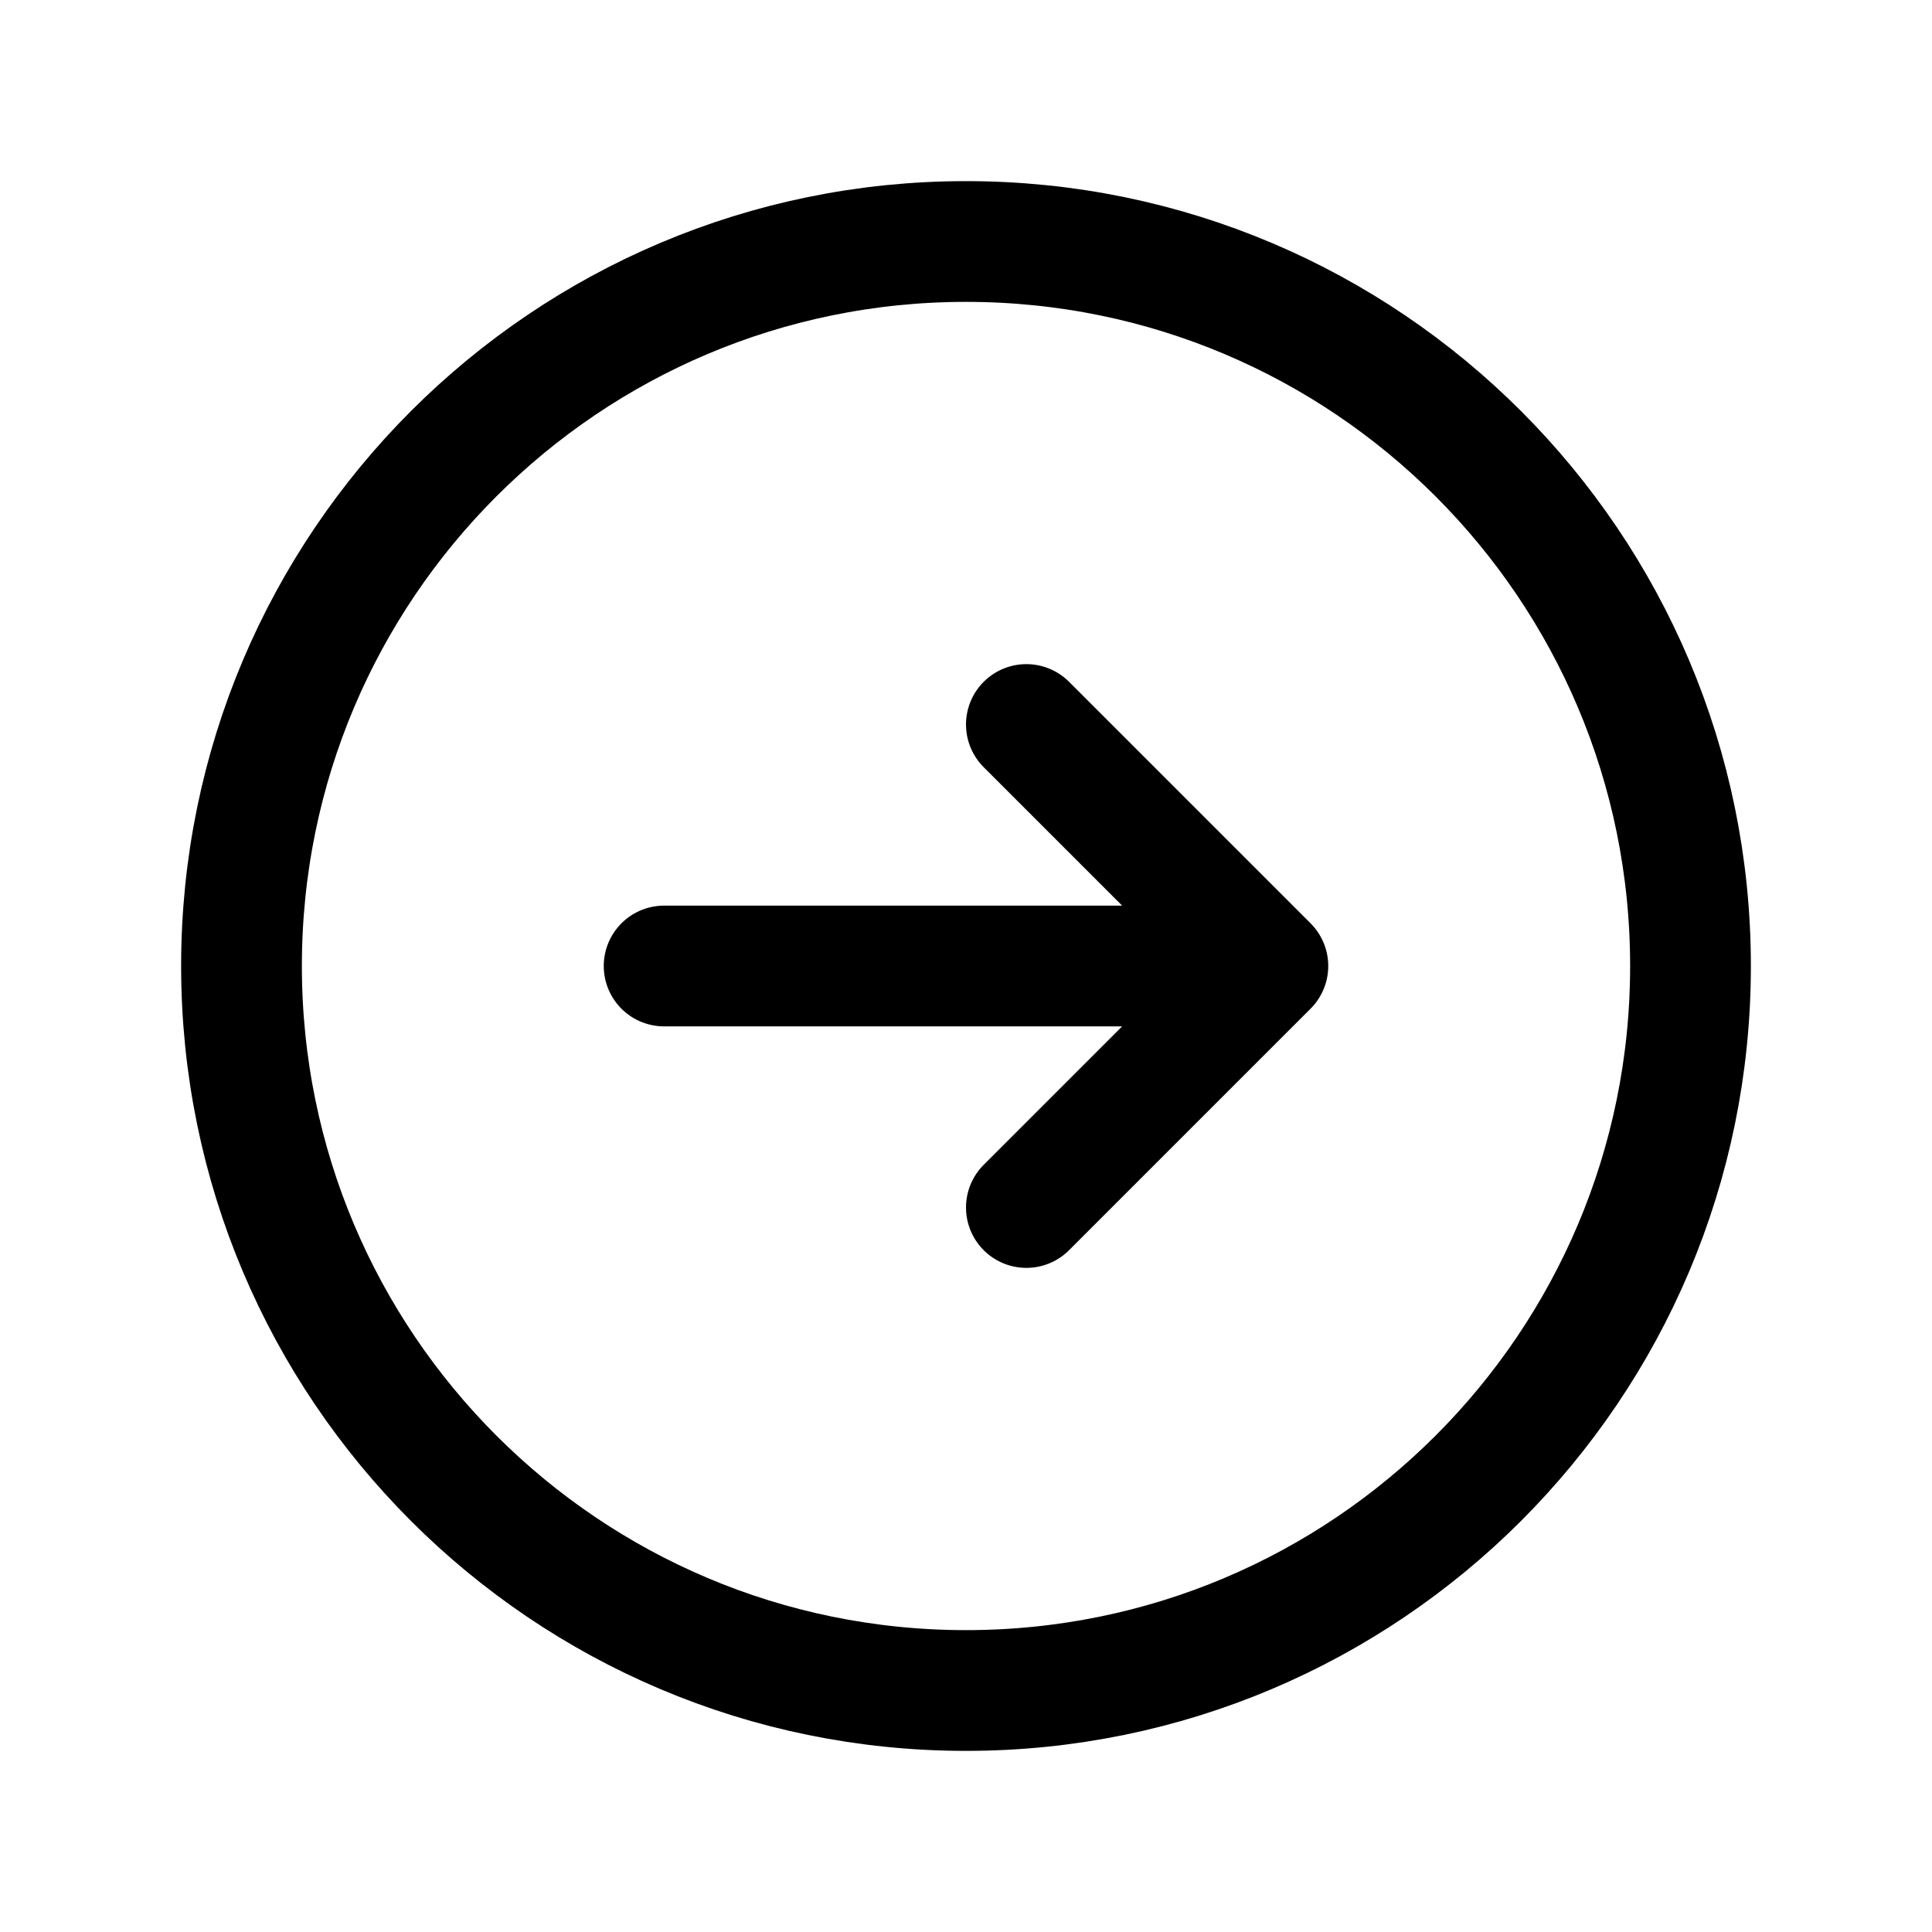
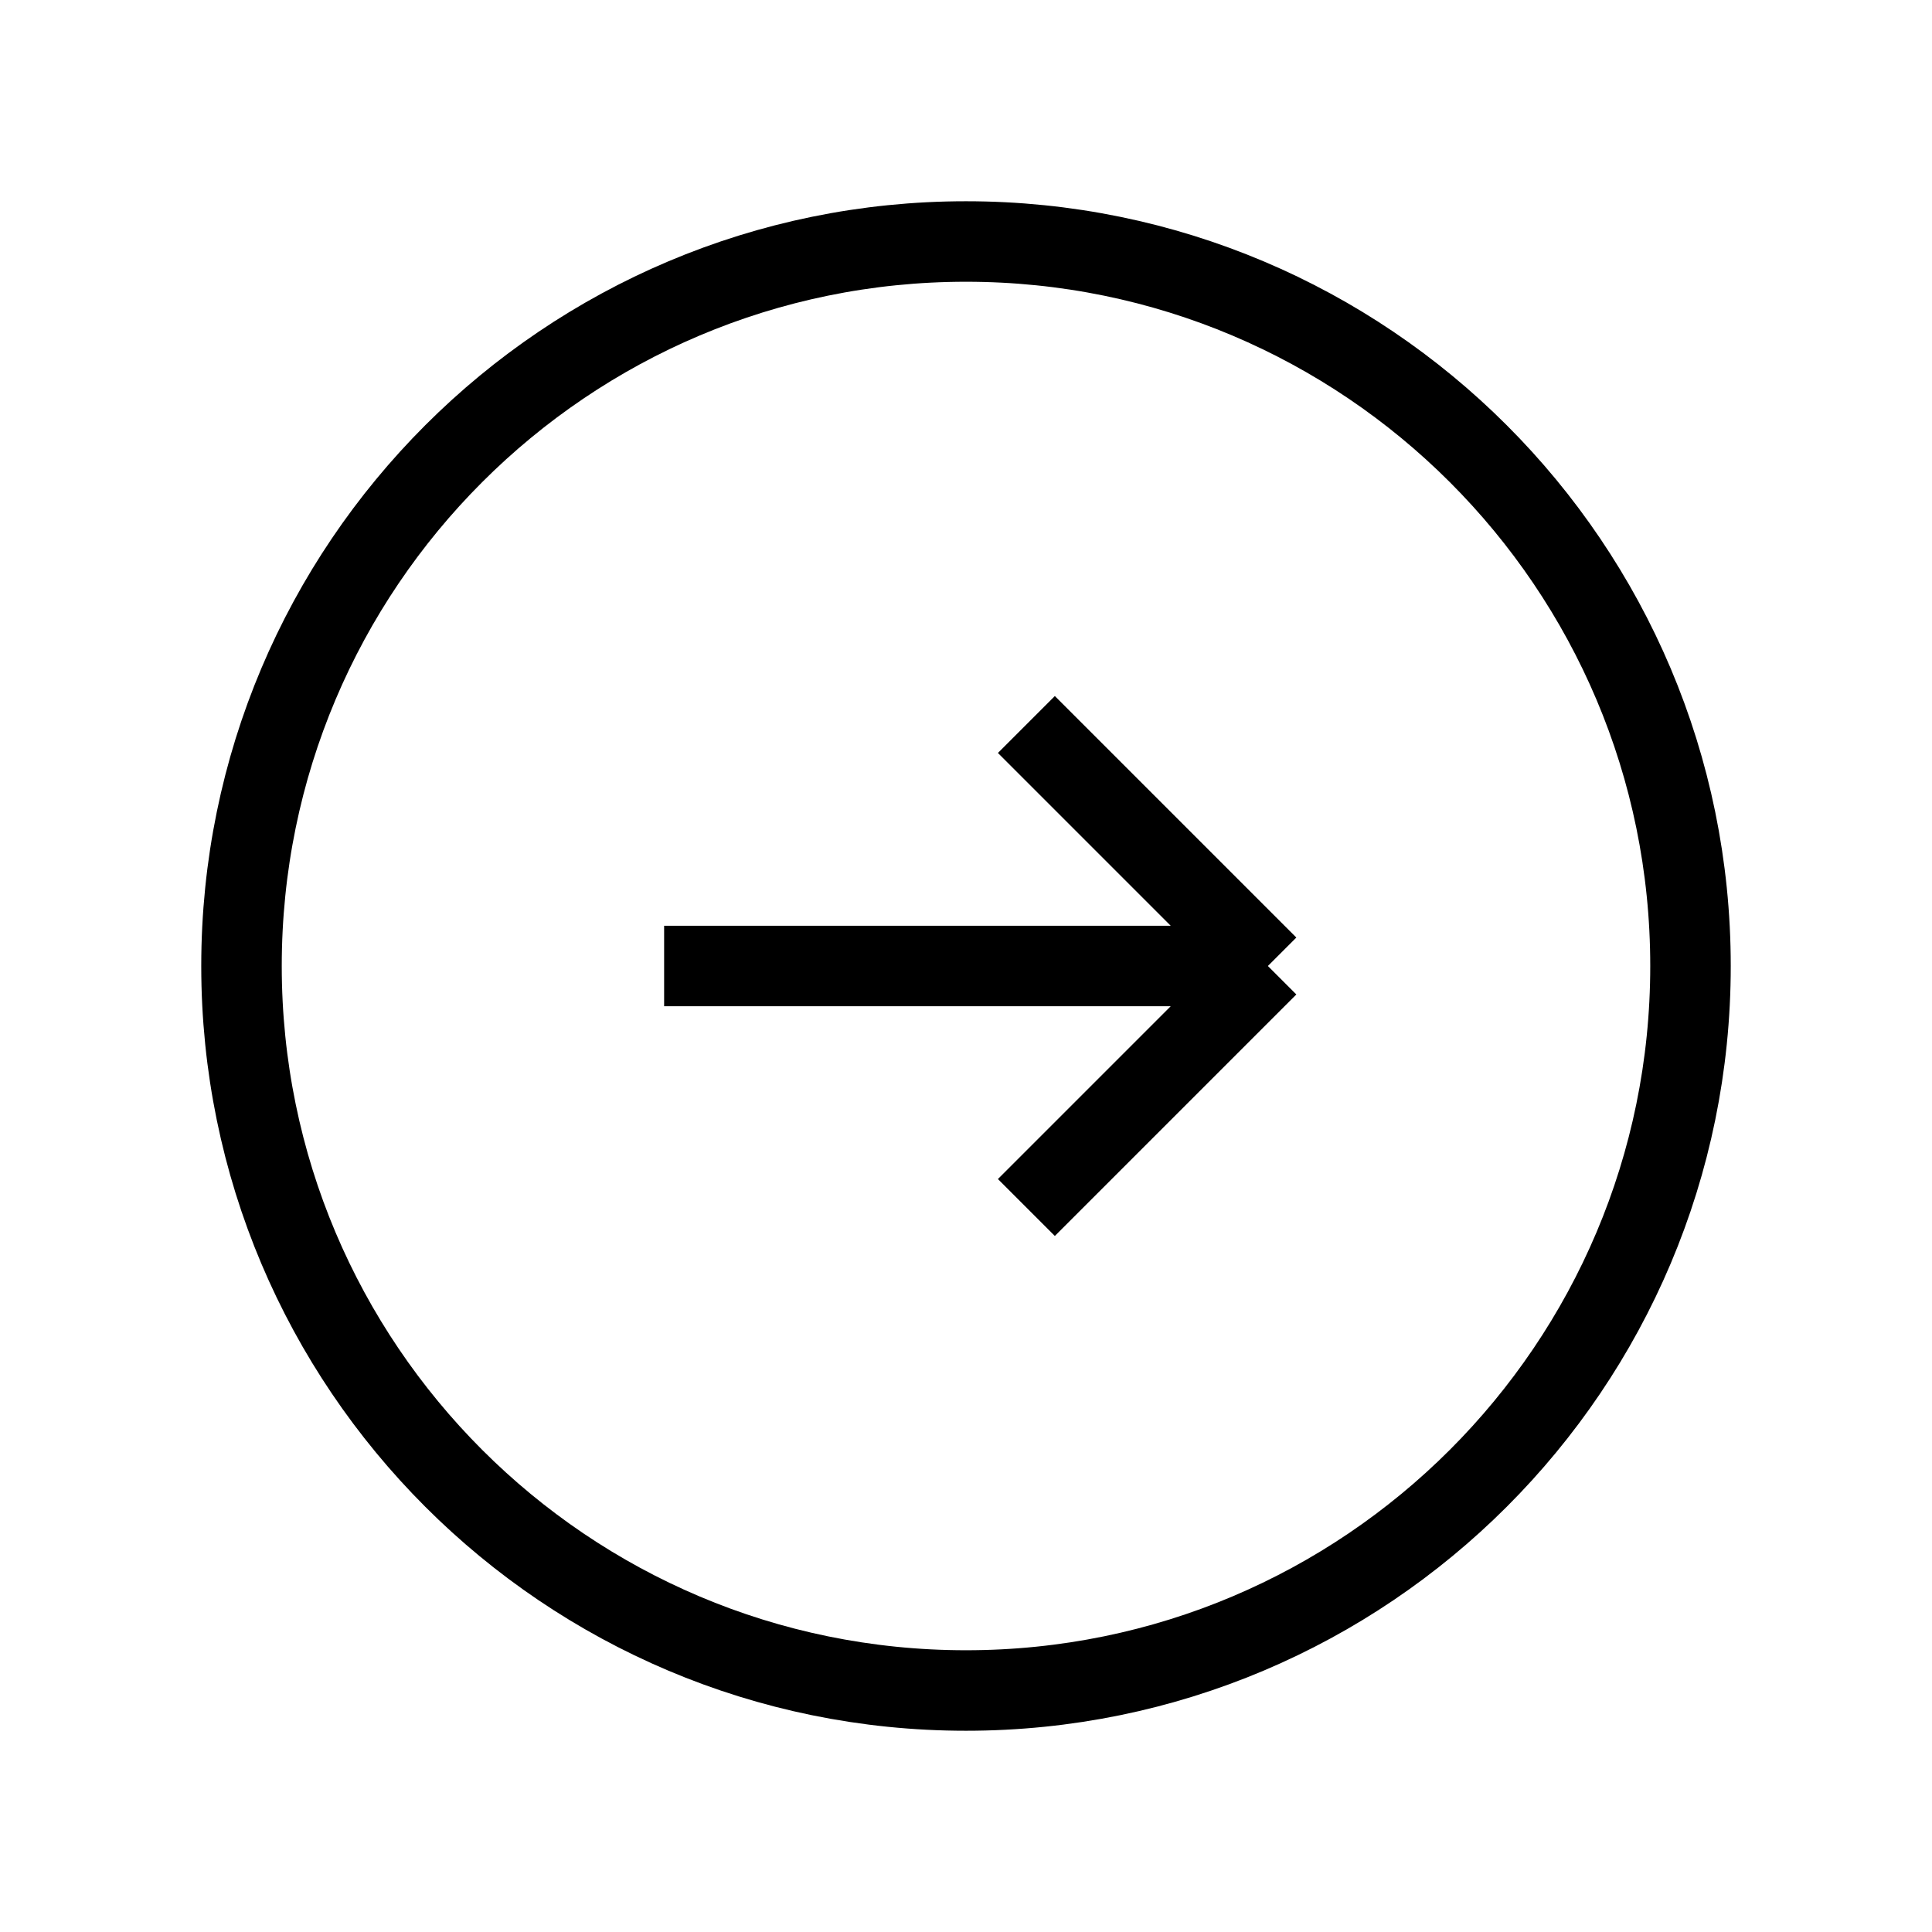
- <svg xmlns="http://www.w3.org/2000/svg" fill="none" viewBox="0 0 24 24" stroke-width="1.5" stroke="currentColor" class="w-6 h-6">
-   <path stroke-linecap="round" stroke-linejoin="round" d="M12.75 15l3-3m0 0l-3-3m3 3h-7.5M21 12a9 9 0 11-18 0 9 9 0 0118 0z" />
+ <svg xmlns="http://www.w3.org/2000/svg" fill="none" viewBox="0 0 24 24" strokeWidth="1.5" stroke="currentColor" class="w-6 h-6">
+   <path strokeLinecap="round" strokeLinejoin="round" d="M12.75 15l3-3m0 0l-3-3m3 3h-7.5M21 12a9 9 0 11-18 0 9 9 0 0118 0z" />
</svg>
